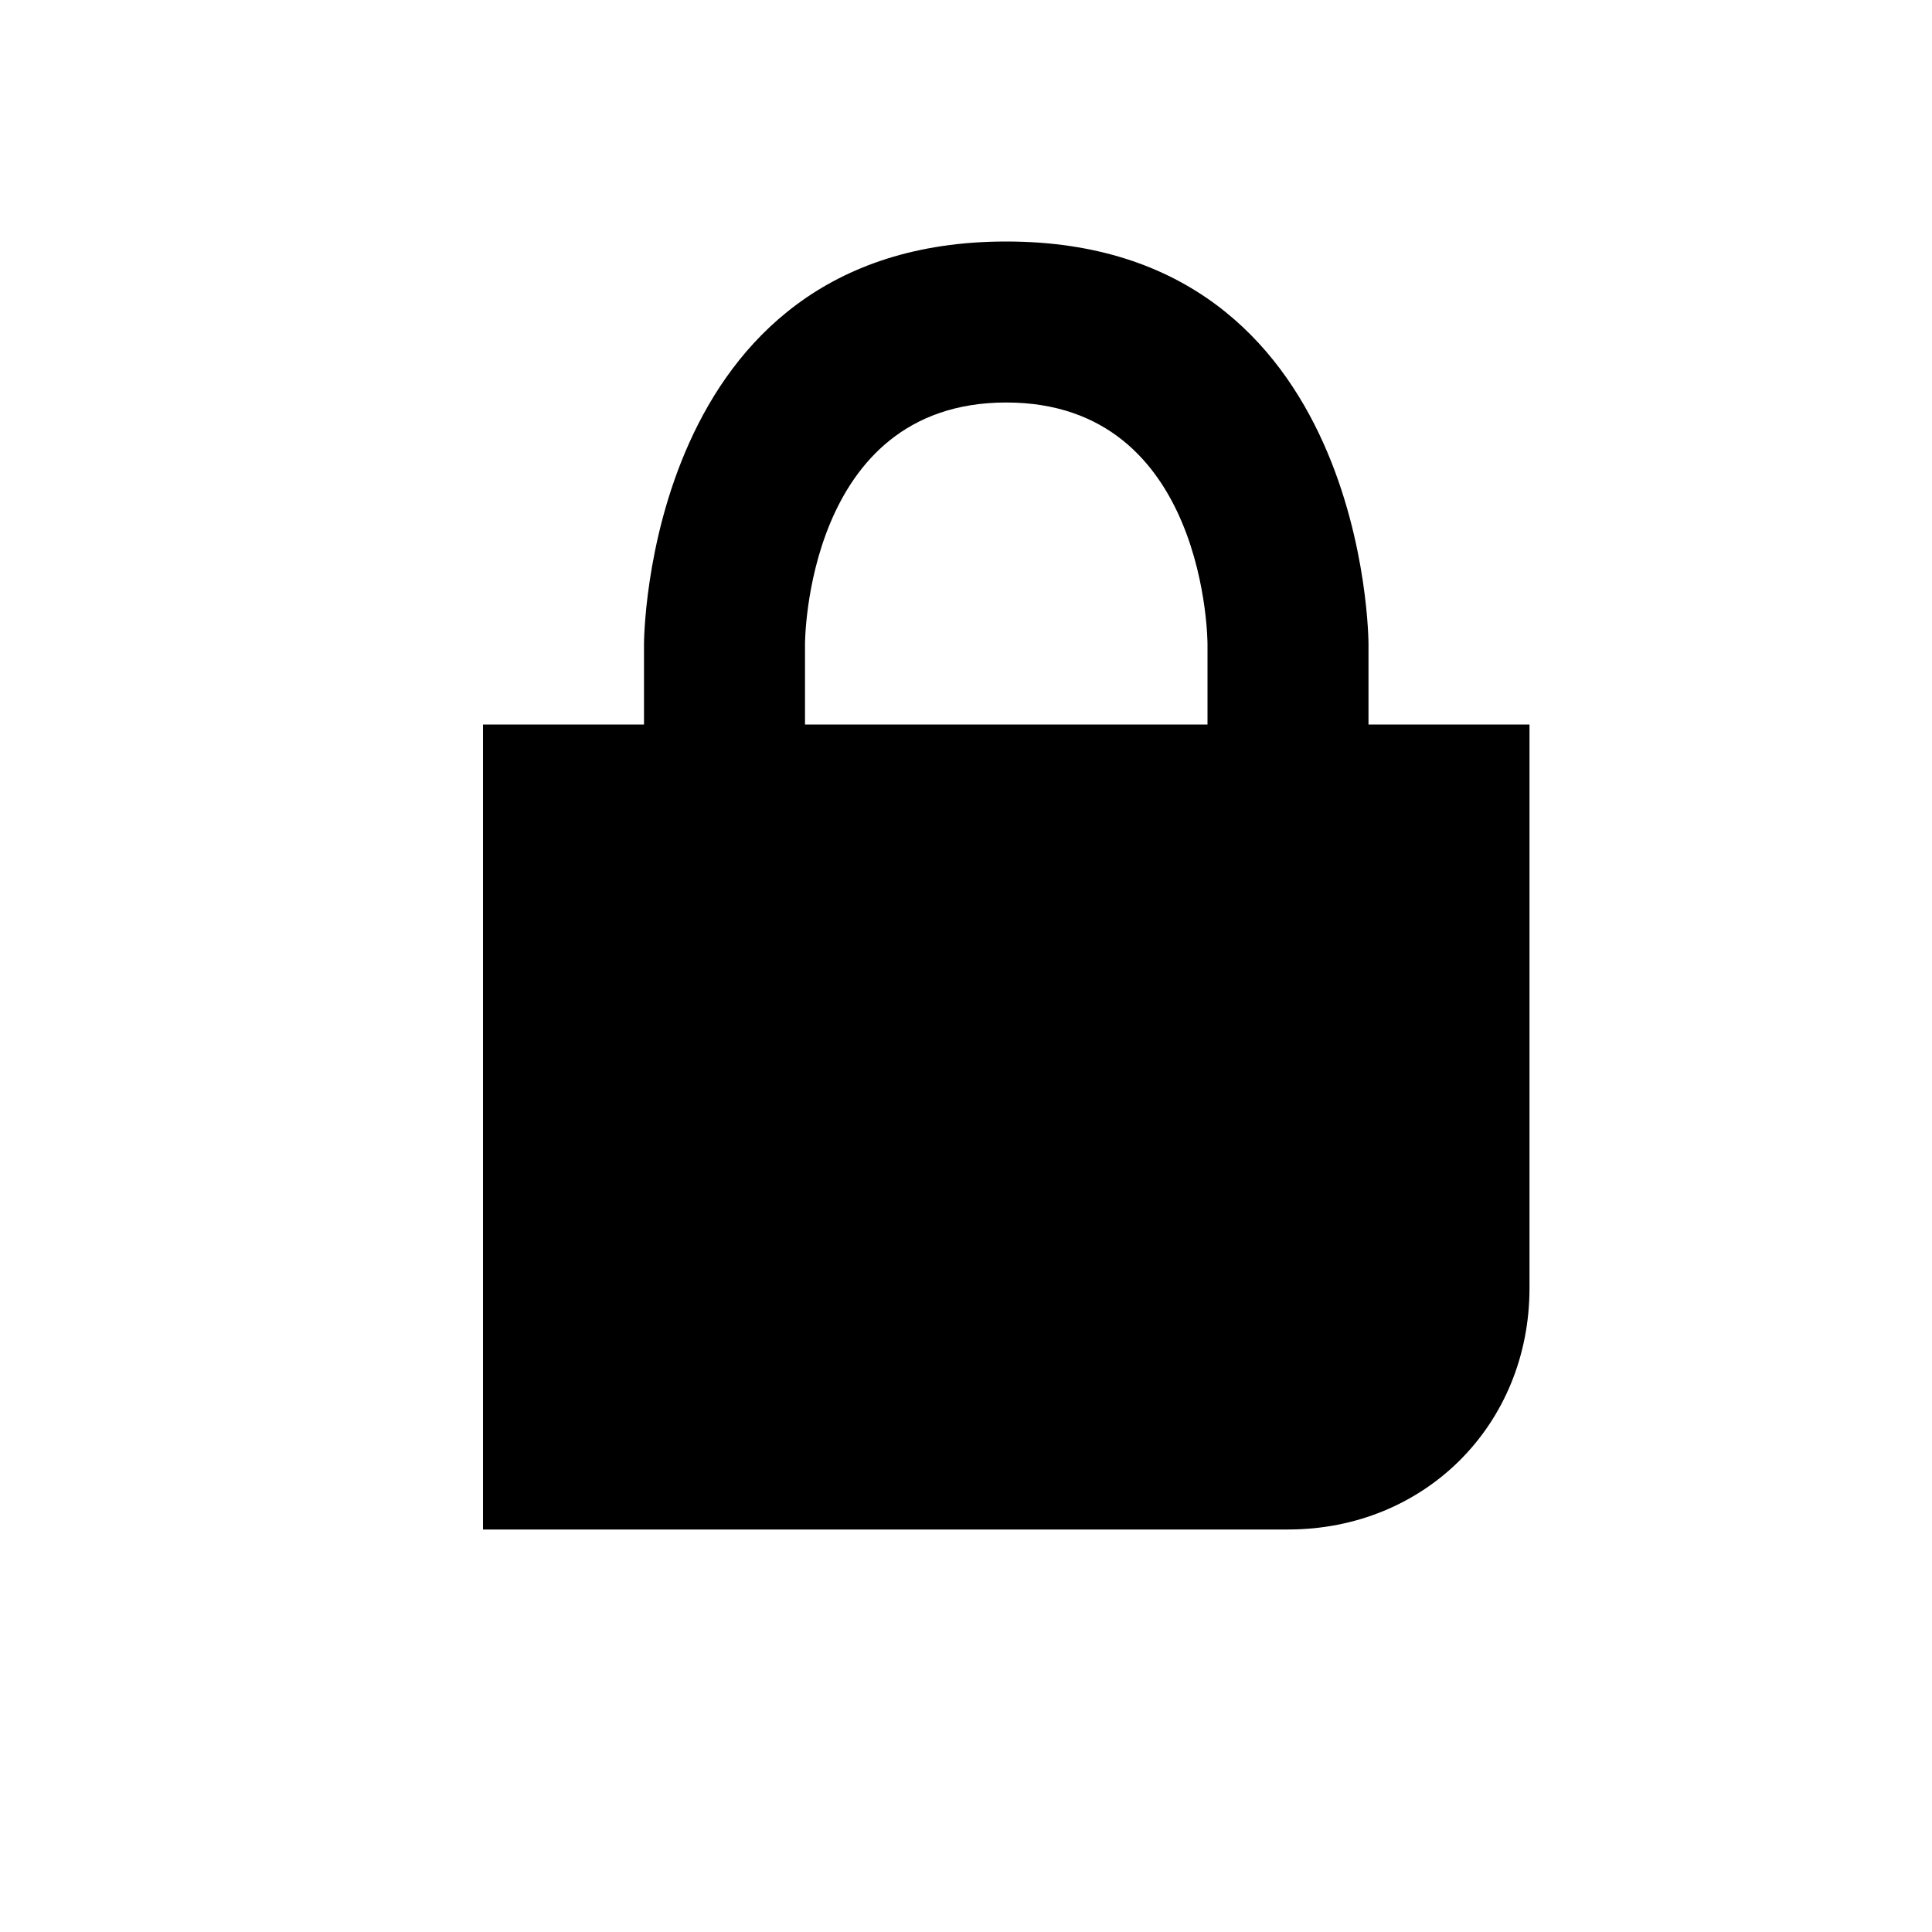
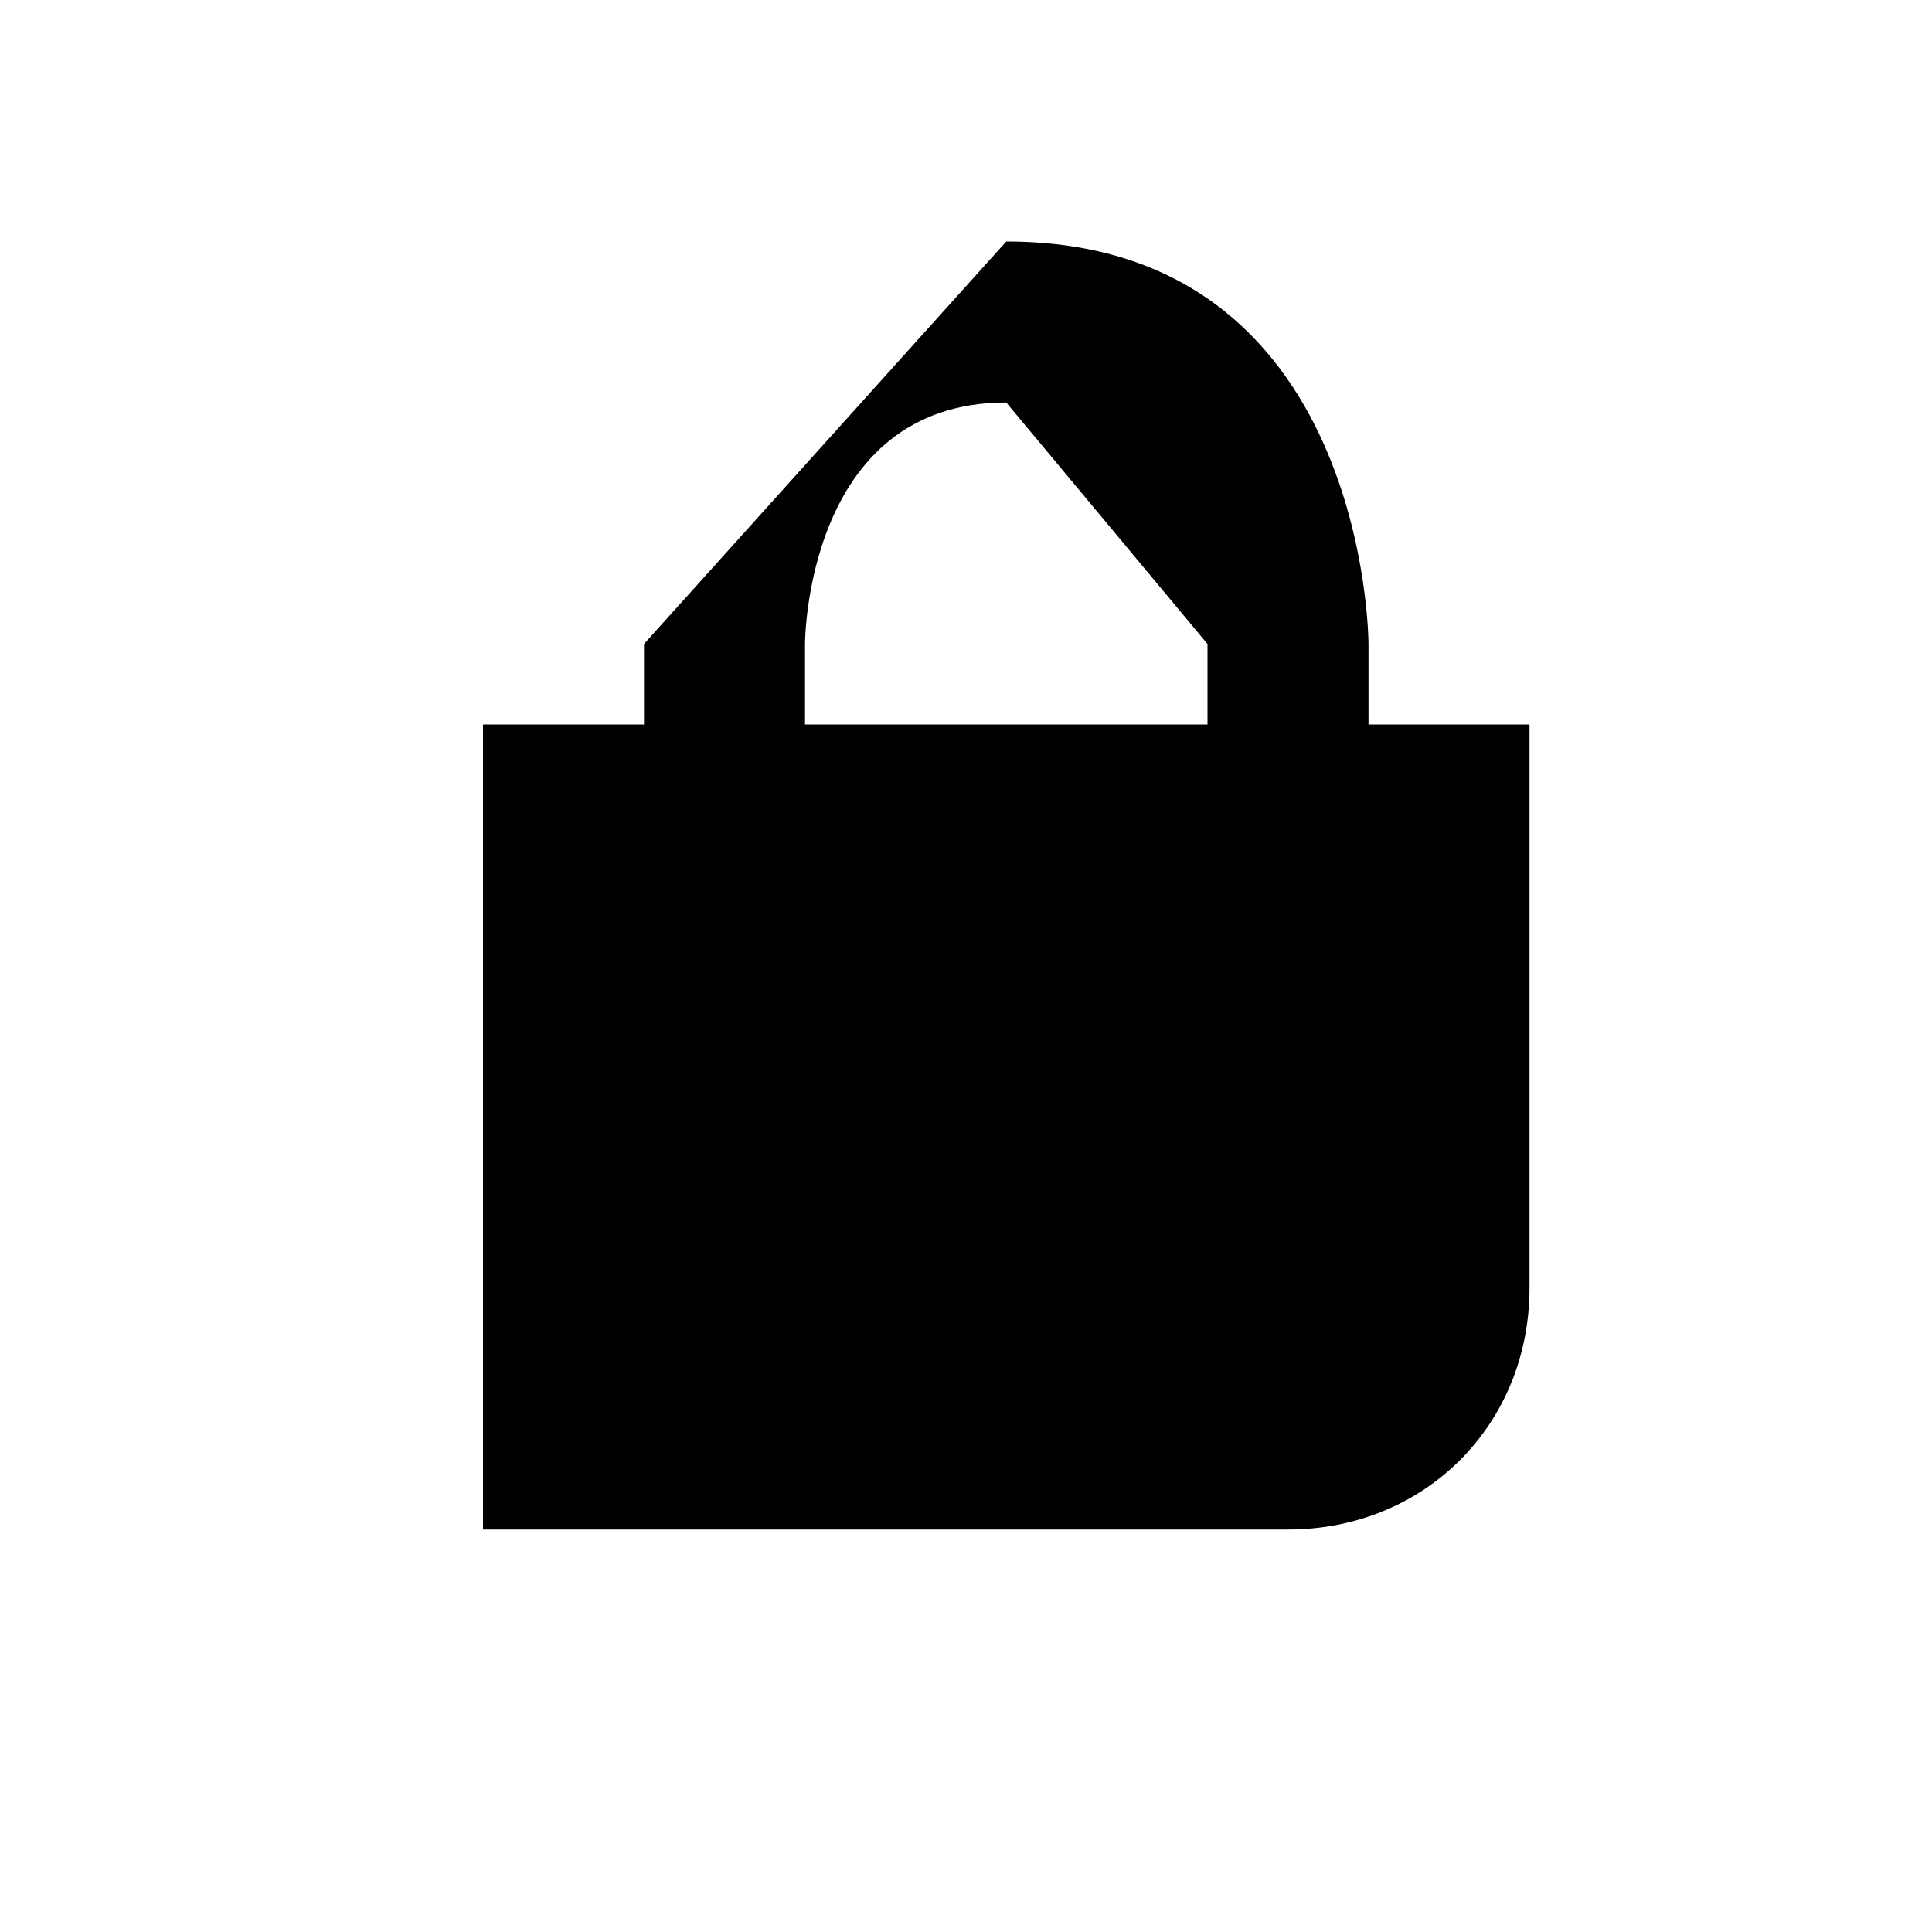
<svg xmlns="http://www.w3.org/2000/svg" width="24" height="24" viewBox="0 0 24 24">
  <g id="g390">
-     <path d="M10 8s0-3 2.5-3 2.5 3 2.5 3v1h-5zm-2 0v1h-2v10h10c1.7 0 3-1.3 3-3v-7h-2v-1s0-5-4.5-5-4.5 5-4.5 5z" id="path392" />
+     <path d="M10 8s0-3 2.5-3L15 8v1h-5zM8 8v1H6v10h10c1.7 0 3-1.3 3-3V9h-2V8s0-5-4.5-5L8 8z" id="path392" />
  </g>
</svg>
